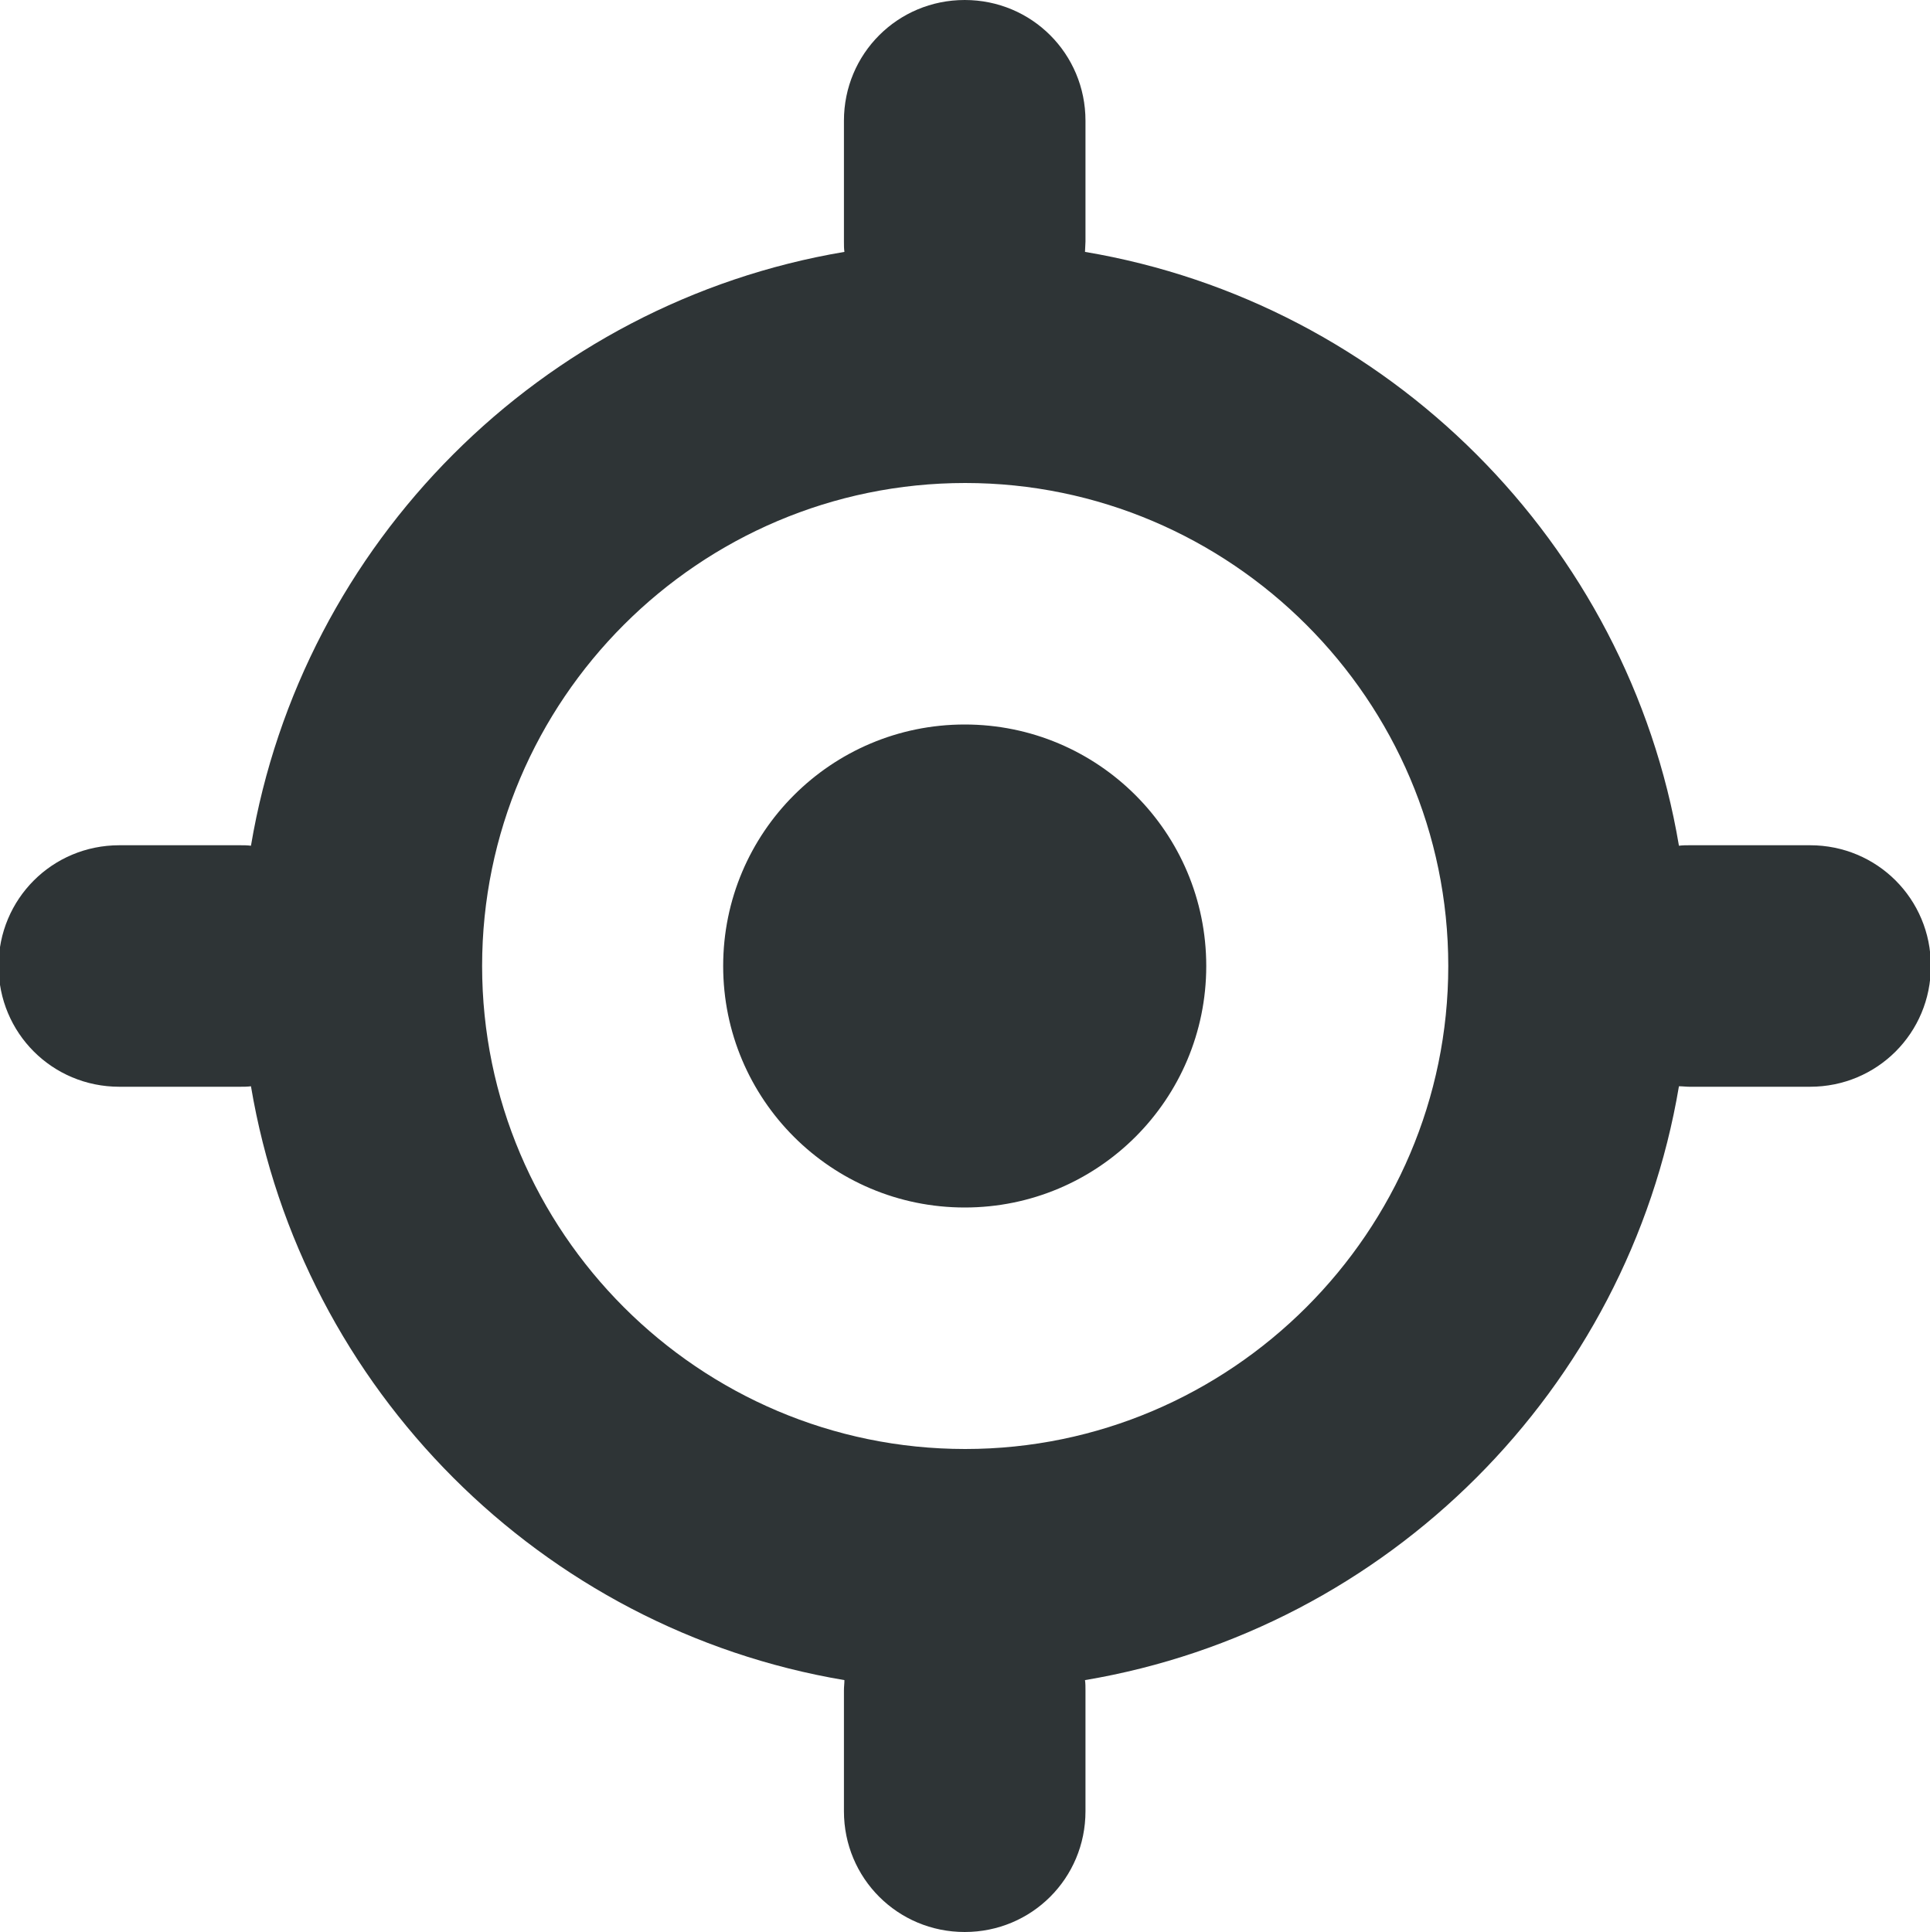
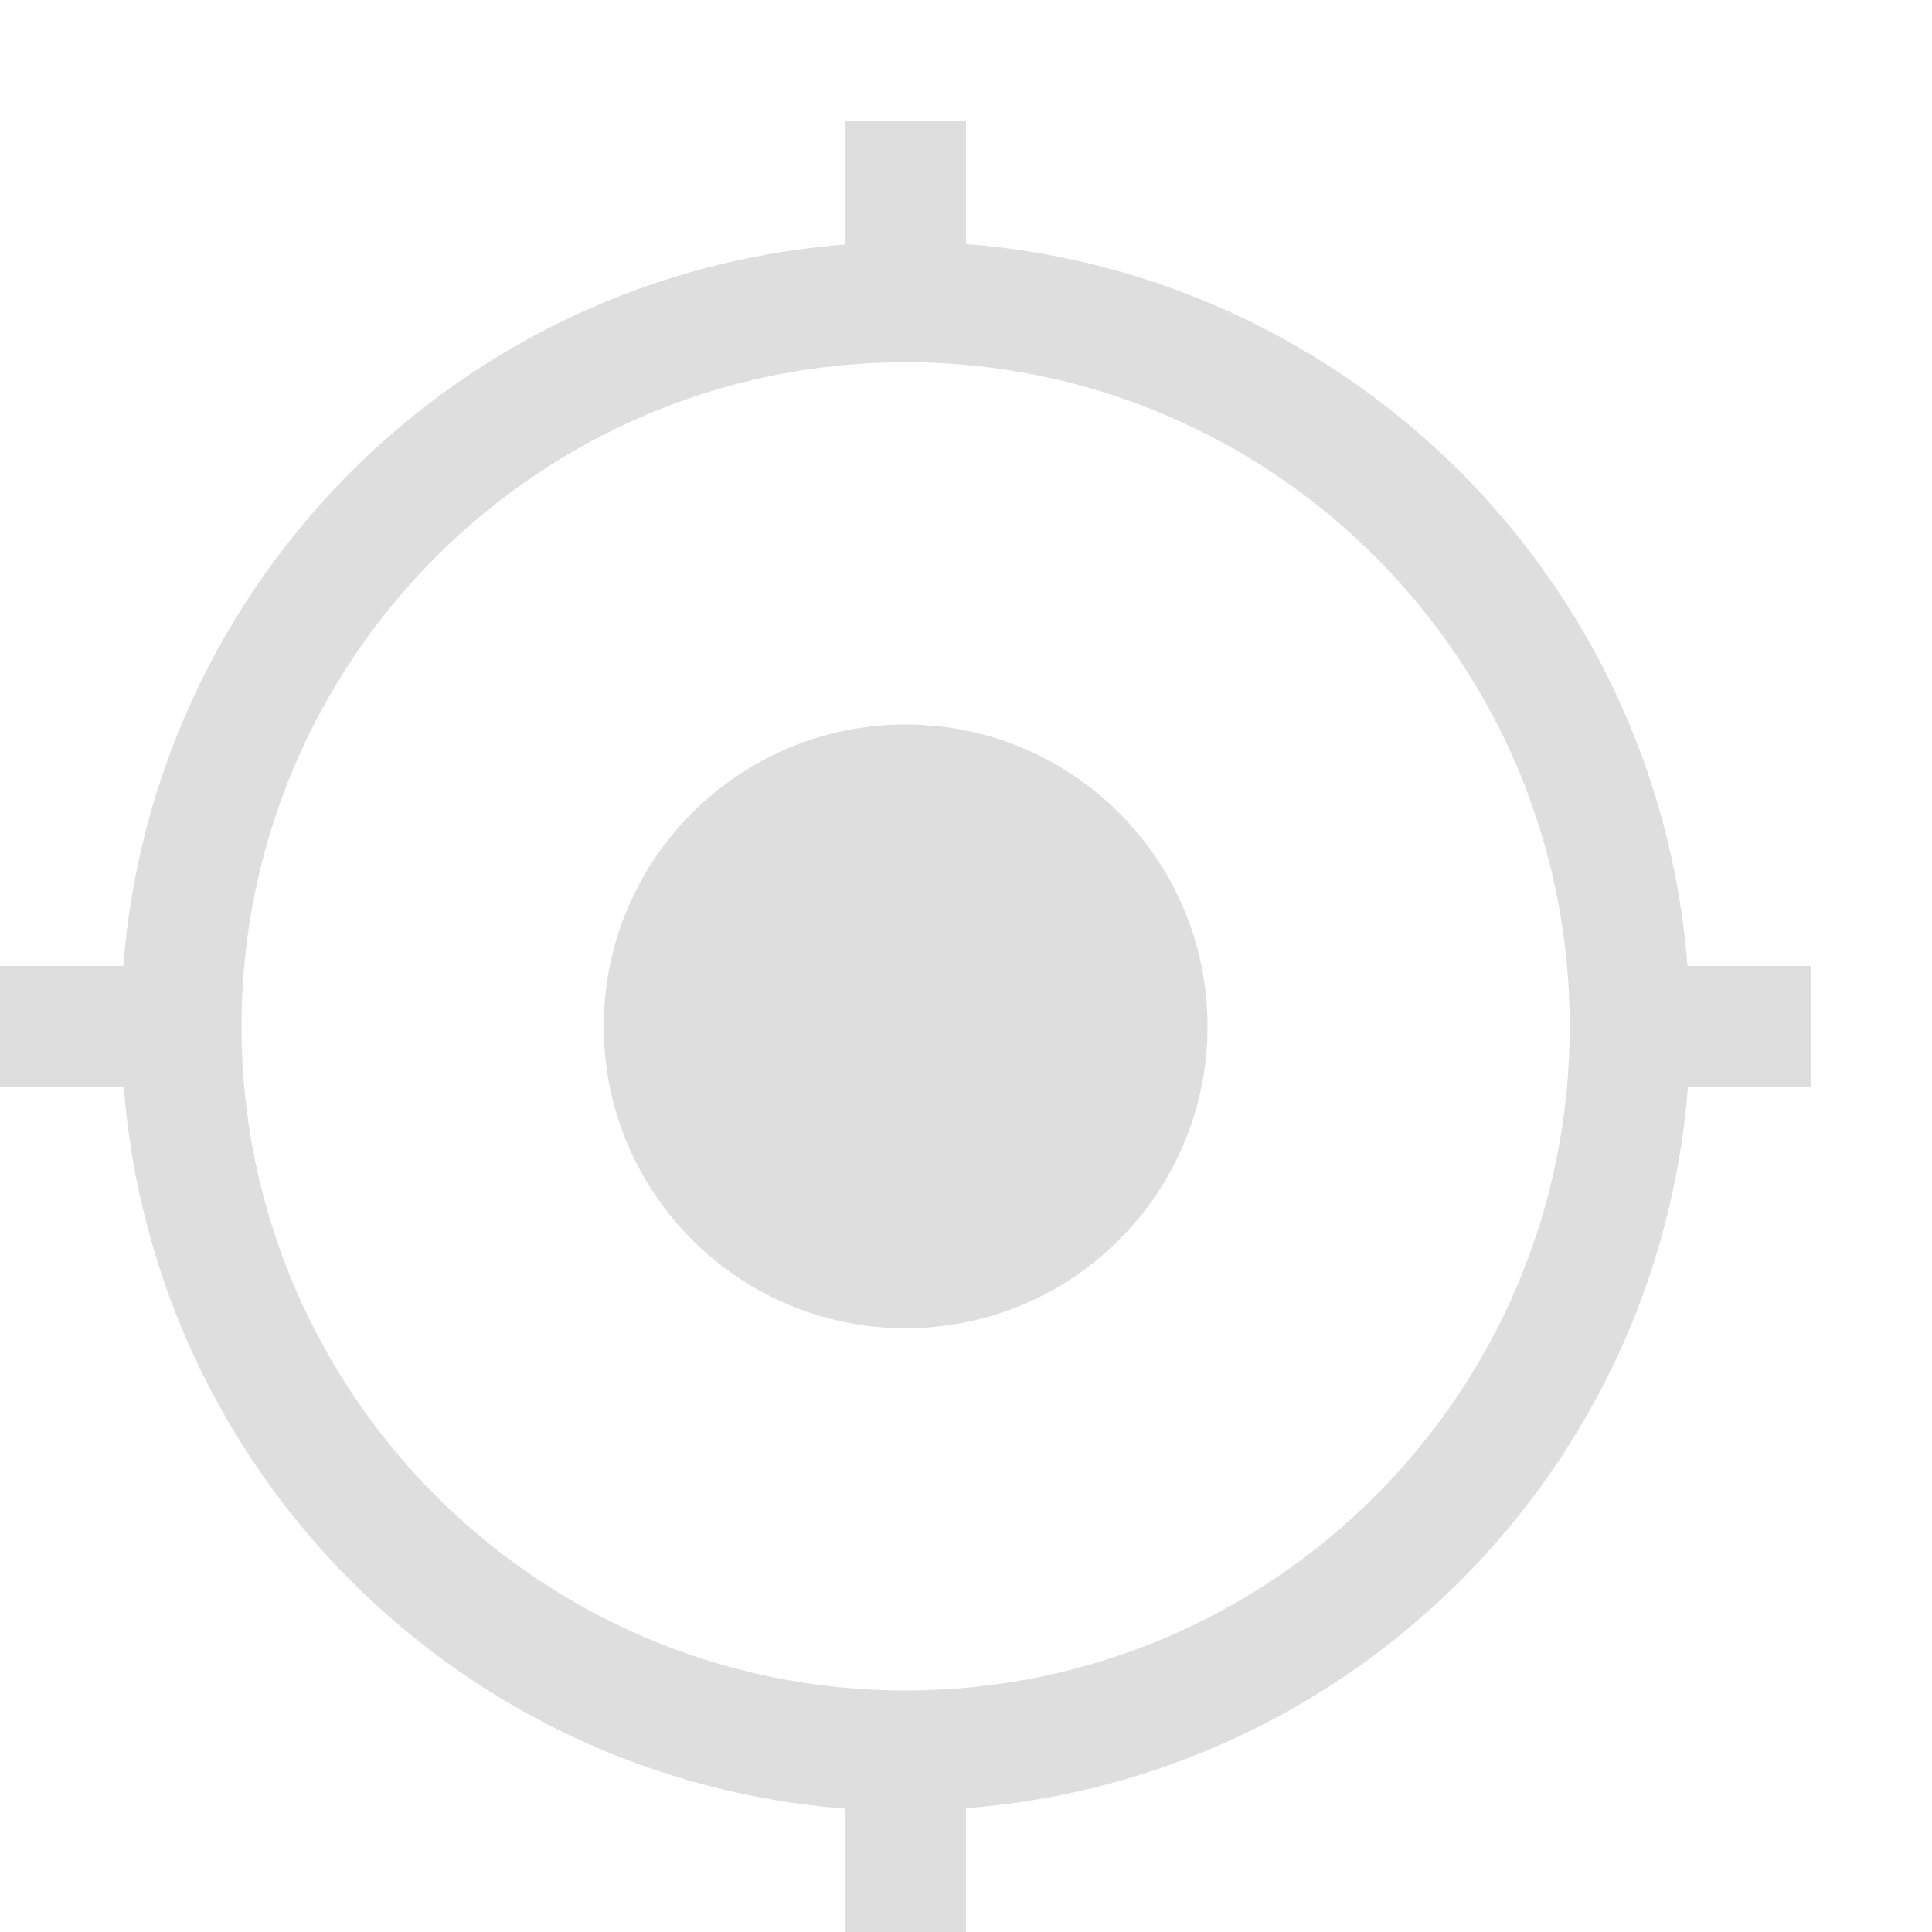
- <svg xmlns="http://www.w3.org/2000/svg" height="16px" viewBox="0 0 15.977 16" width="15.977px">
-   <path d="m 7.988 0 c -0.555 0 -1 0.445 -1 1 v 1 c 0 0.031 0 0.059 0.004 0.086 c -2.508 0.422 -4.492 2.41 -4.914 4.918 c -0.031 -0.004 -0.059 -0.004 -0.09 -0.004 h -1 c -0.555 0 -1 0.445 -1 1 s 0.445 1 1 1 h 1 c 0.031 0 0.059 0 0.09 -0.004 c 0.422 2.508 2.406 4.496 4.914 4.918 c 0 0.027 -0.004 0.055 -0.004 0.086 v 1 c 0 0.555 0.445 1 1 1 c 0.555 0 1 -0.445 1 -1 v -1 c 0 -0.031 0 -0.059 -0.004 -0.086 c 2.508 -0.422 4.496 -2.41 4.918 -4.918 c 0.031 0 0.059 0.004 0.086 0.004 h 1 c 0.555 0 1 -0.445 1 -1 s -0.445 -1 -1 -1 h -1 c -0.027 0 -0.055 0 -0.086 0.004 c -0.422 -2.508 -2.41 -4.496 -4.918 -4.918 c 0 -0.027 0.004 -0.059 0.004 -0.086 v -1 c 0 -0.555 -0.445 -1 -1 -1 z m 0.004 4 c 2.199 0 4 1.797 4 4 s -1.801 4 -4 4 c -2.203 0 -4 -1.797 -4 -4 s 1.797 -4 4 -4 z m -0.004 2 c -1.105 0 -2 0.895 -2 2 s 0.895 2 2 2 s 2 -0.895 2 -2 s -0.895 -2 -2 -2 z m 0 0" fill="#2e3436" />
+ <svg xmlns="http://www.w3.org/2000/svg" width="16" height="16" version="1.1">
+   <path d="m8 1h-1v1.025c-3.193 0.247-5.73 2.783-5.979 5.975h-1.021v1h1.025c0.247 3.193 2.783 5.73 5.975 5.979v1.021h1v-1.025c3.193-0.247 5.73-2.783 5.979-5.975h1.021v-1h-1.025c-0.247-3.193-2.783-5.73-5.975-5.979zm-0.5 2c3.038 0 5.5 2.462 5.5 5.5 0 3.038-2.462 5.5-5.5 5.5-3.038 0-5.5-2.462-5.5-5.5 0-3.038 2.462-5.5 5.5-5.5zm0 3c-1.381 0-2.5 1.119-2.5 2.5s1.119 2.5 2.5 2.5 2.5-1.119 2.5-2.5-1.119-2.5-2.5-2.5z" fill="#dedede" />
</svg>
